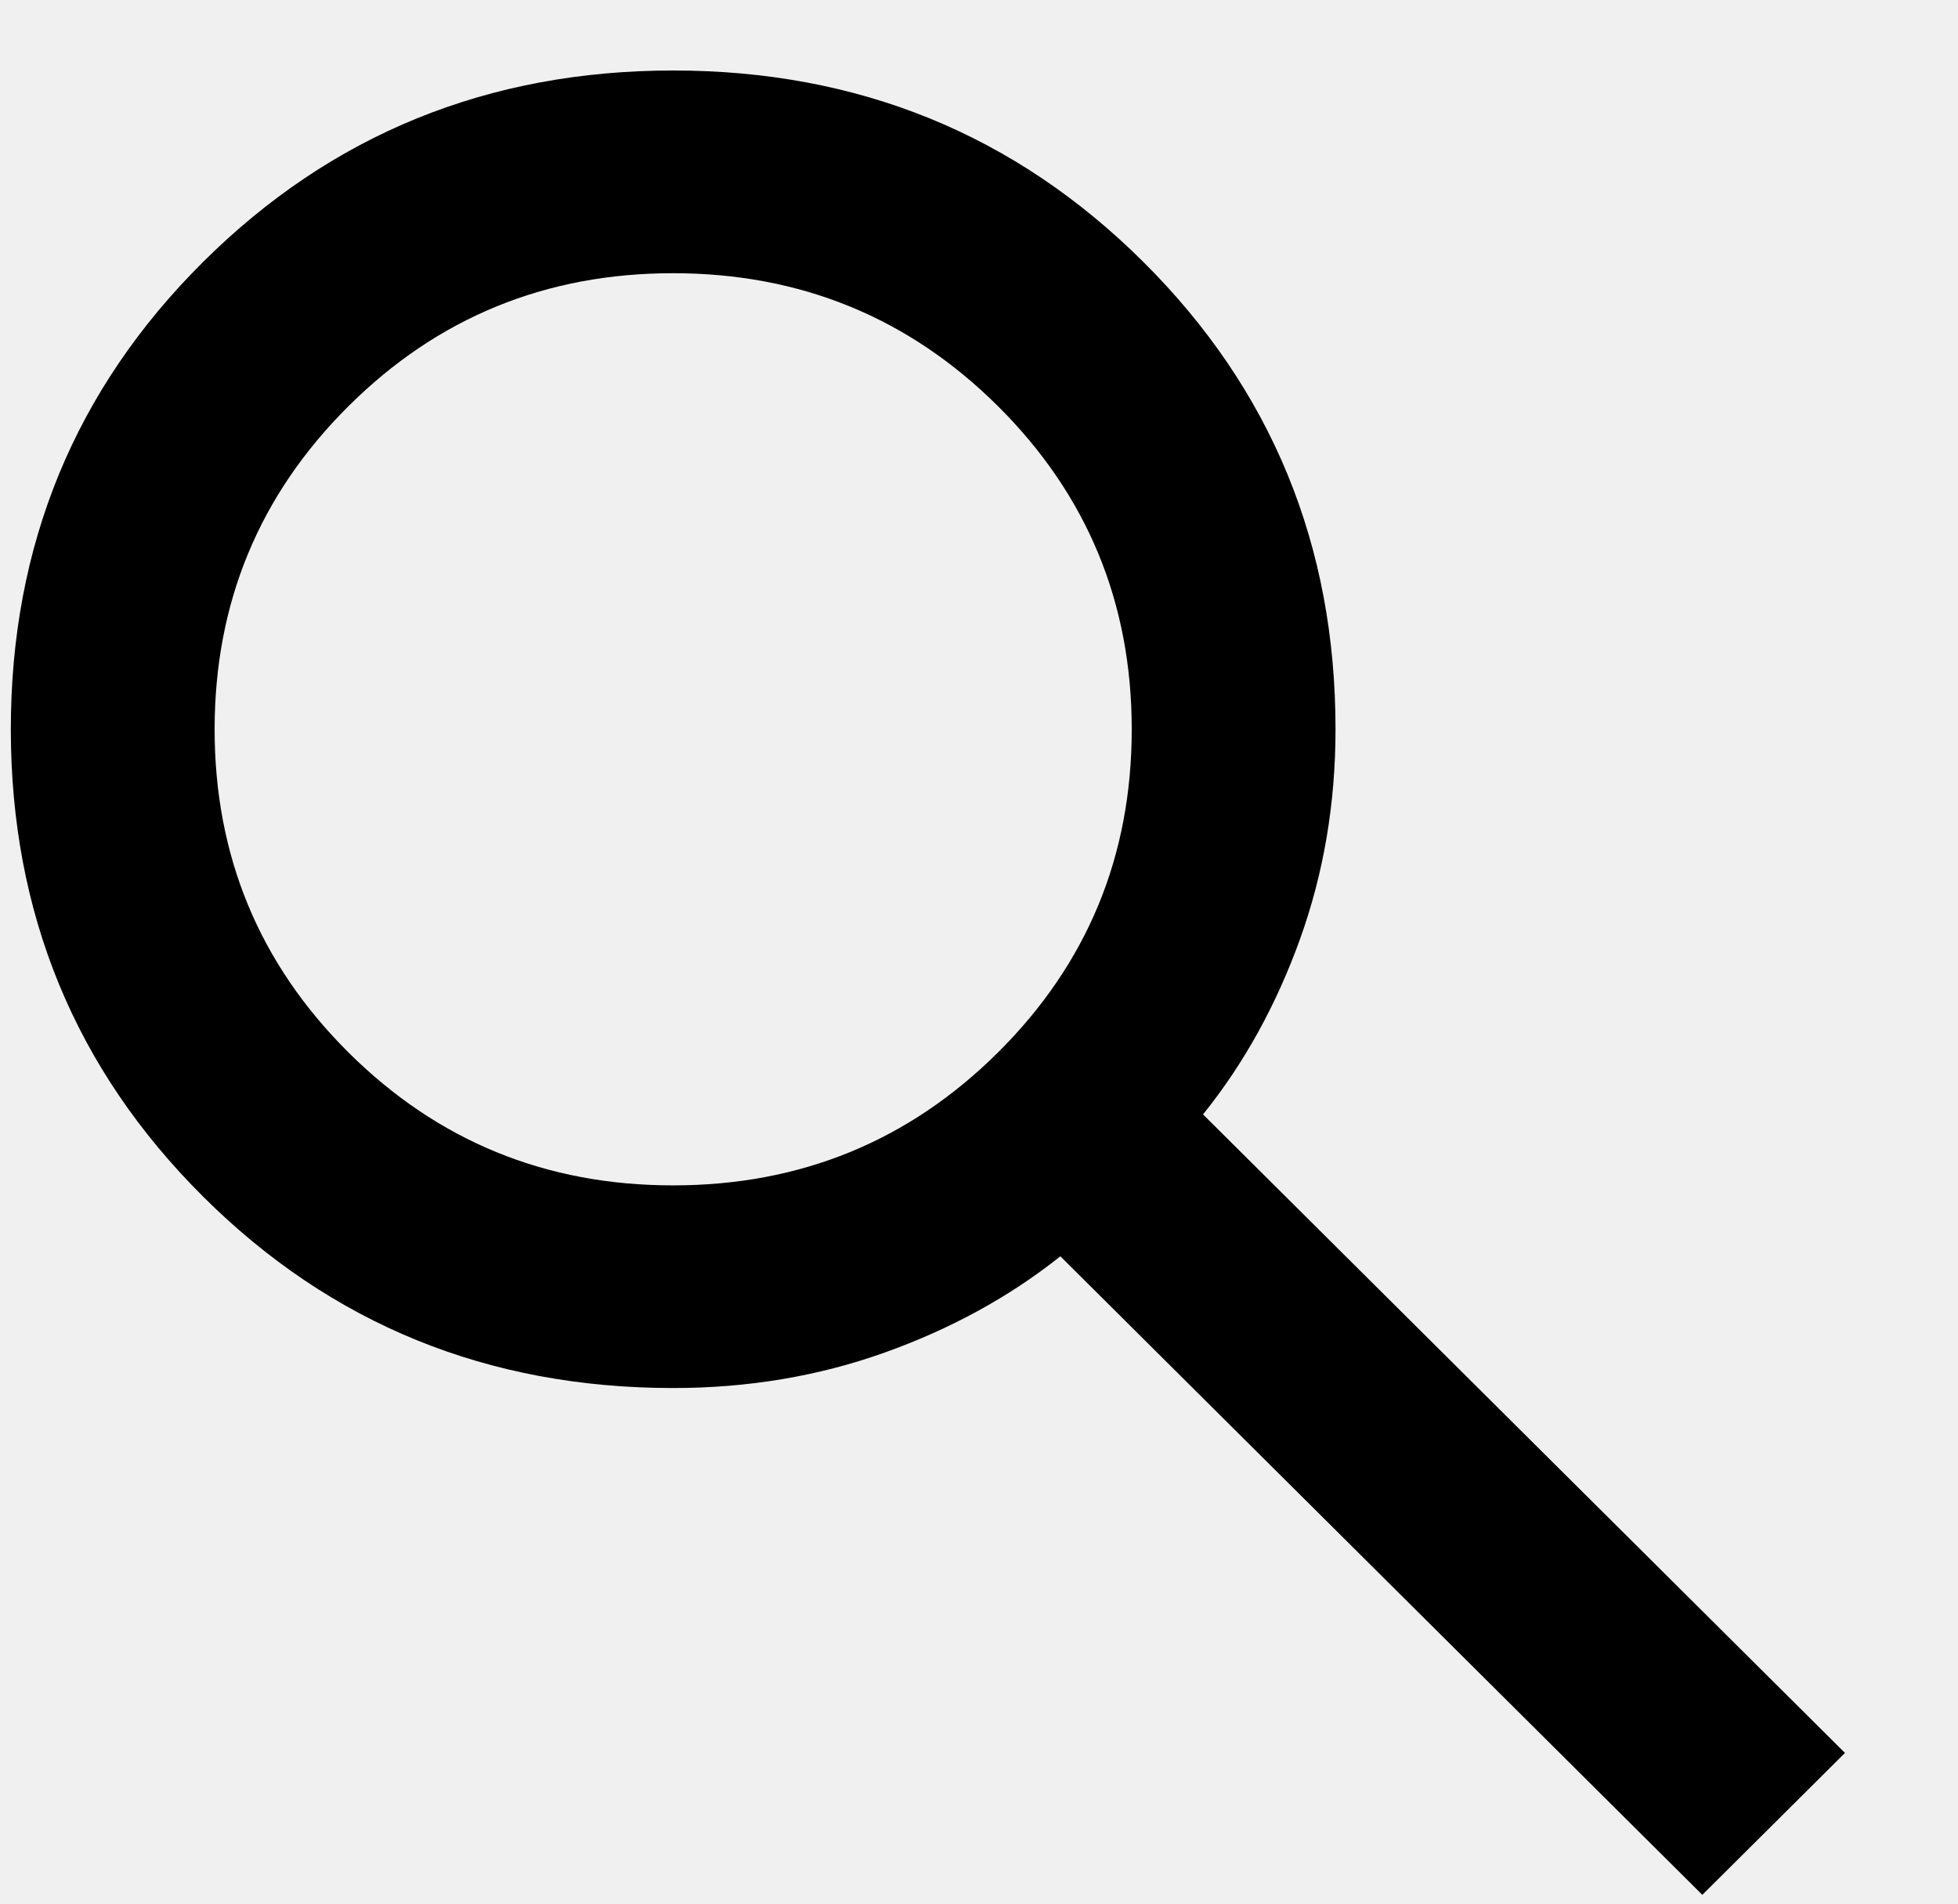
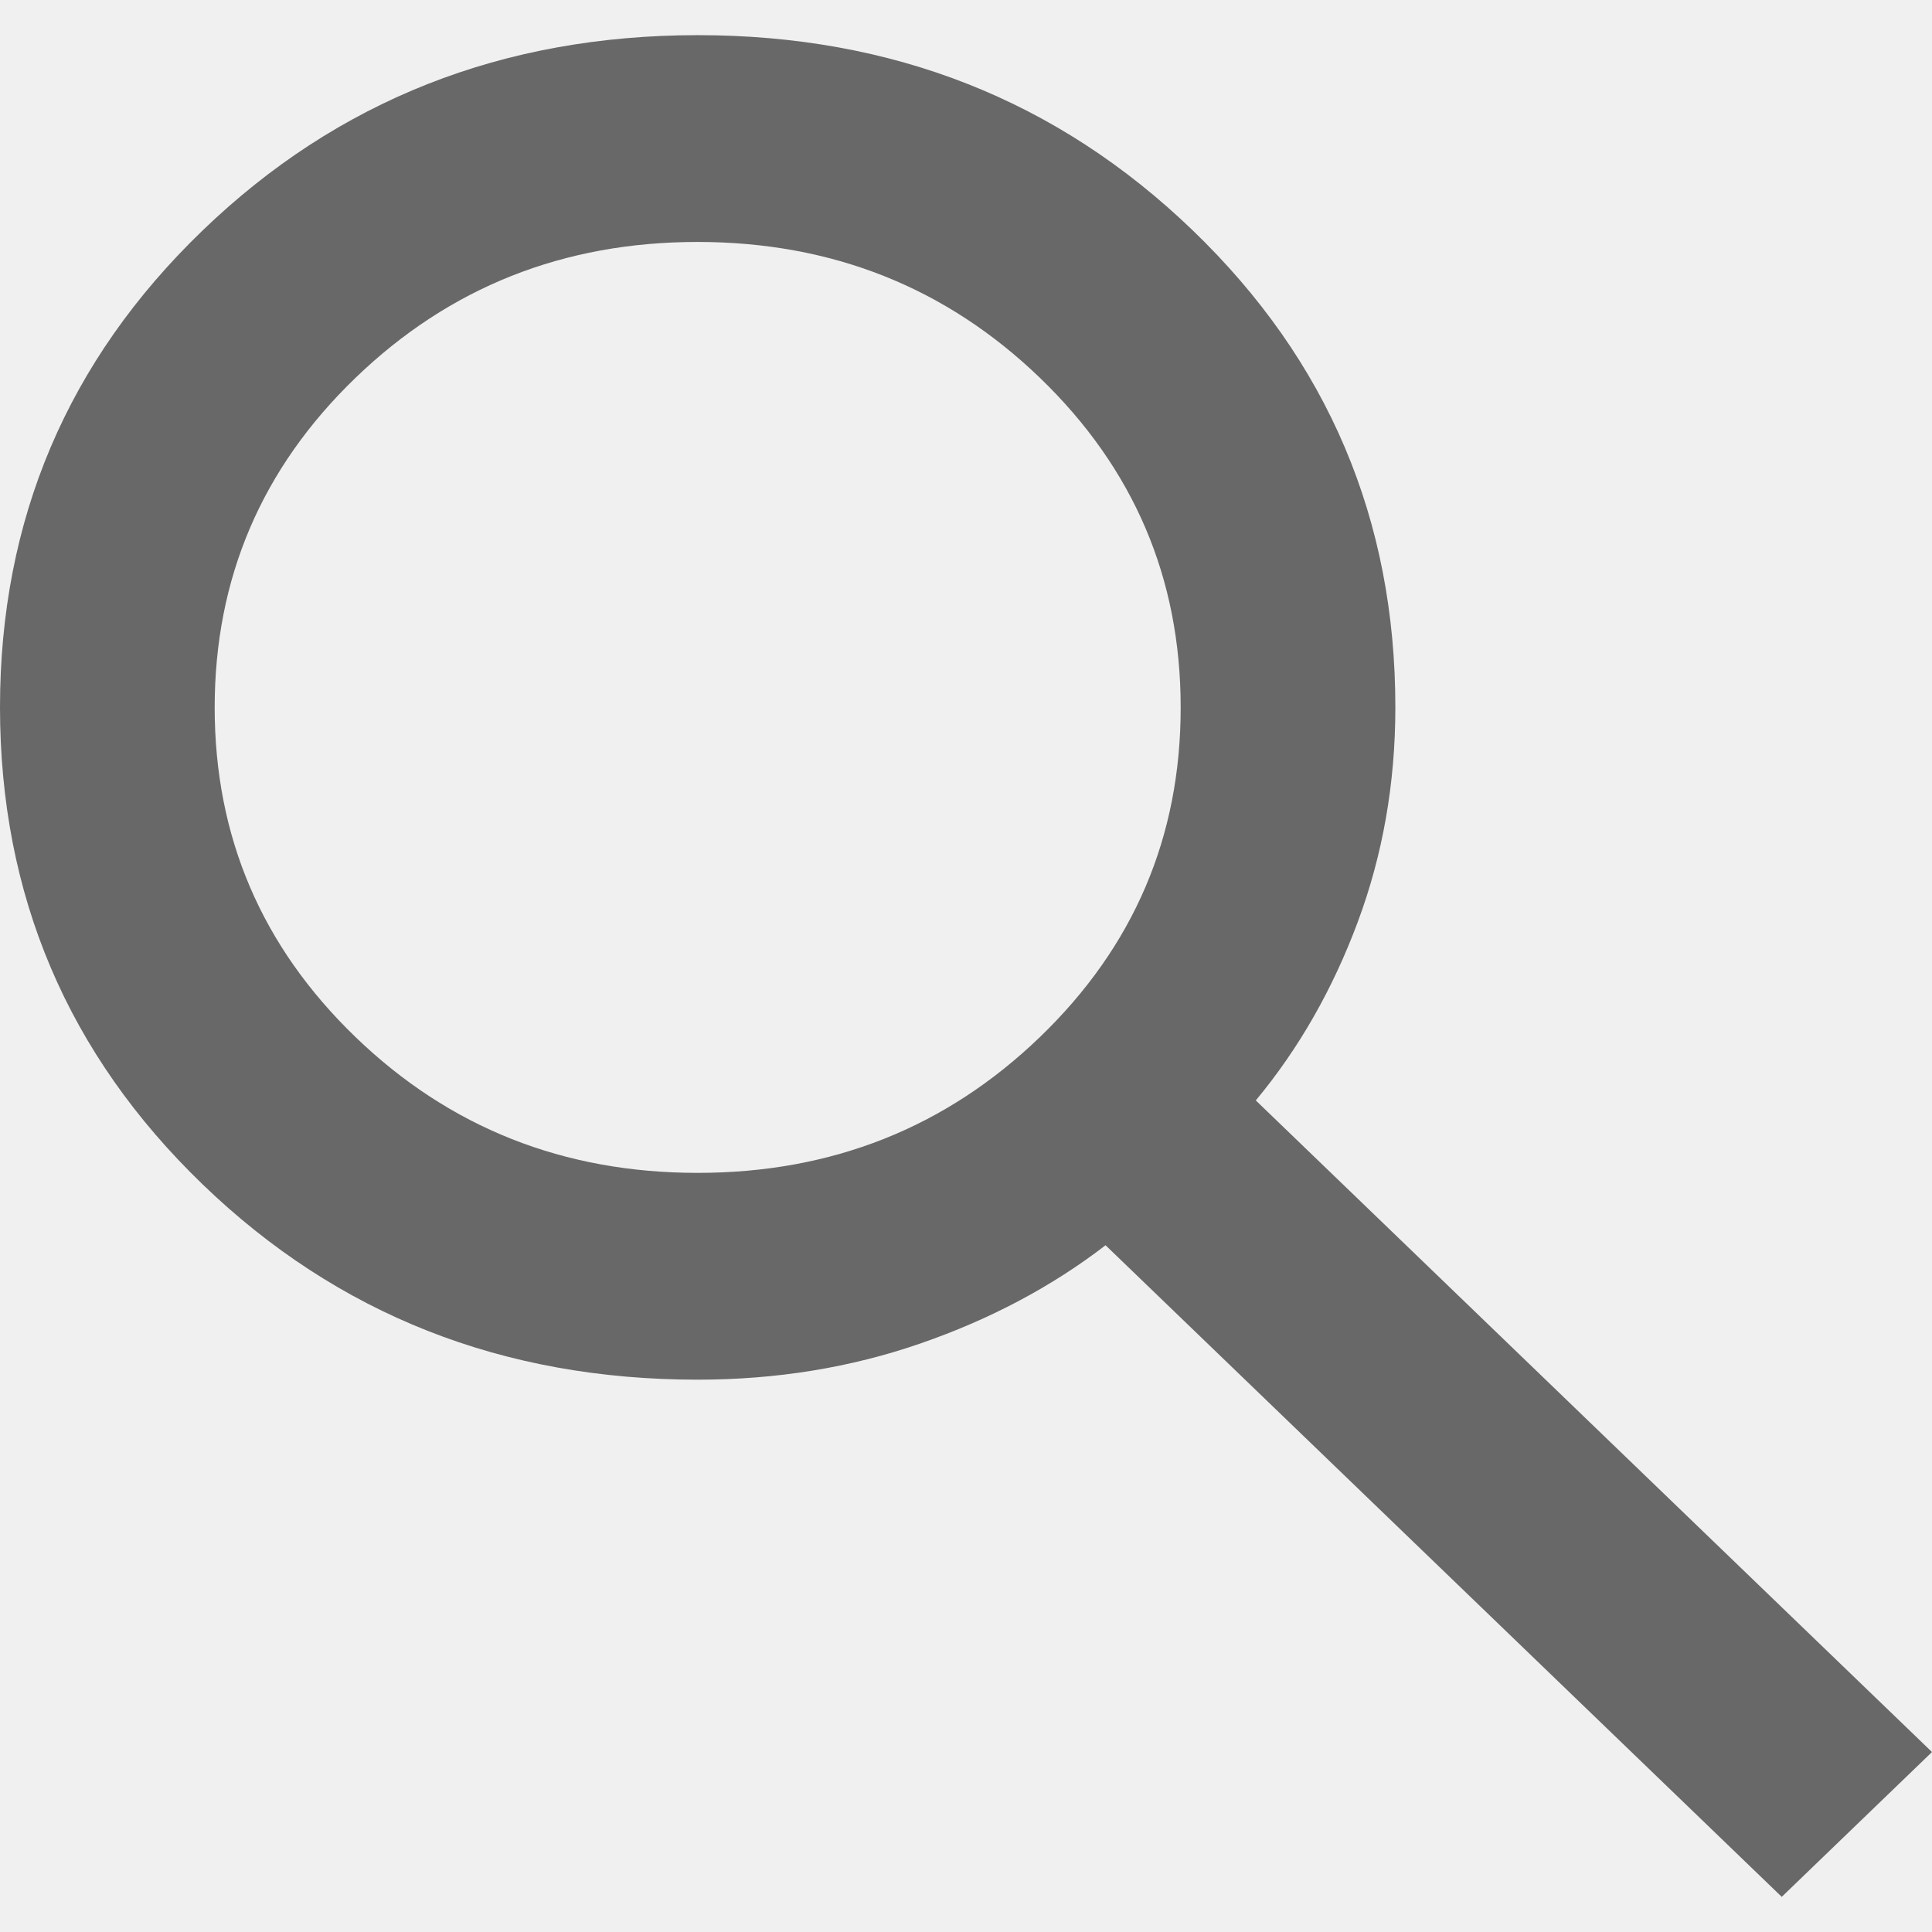
- <svg xmlns="http://www.w3.org/2000/svg" width="36" height="35" viewBox="0 0 36 35" fill="none">
-   <g clip-path="url(#clip0_191_352)">
-     <path d="M31.299 34.838L19.496 23.098C18.56 23.843 17.482 24.433 16.265 24.868C15.047 25.303 13.751 25.52 12.377 25.52C8.973 25.52 6.093 24.348 3.736 22.002C1.38 19.657 0.2 16.792 0.199 13.408C0.199 10.023 1.378 7.158 3.736 4.814C6.095 2.47 8.975 1.297 12.377 1.296C15.781 1.296 18.661 2.469 21.02 4.814C23.378 7.159 24.556 10.024 24.555 13.408C24.555 14.775 24.336 16.064 23.899 17.275C23.462 18.486 22.869 19.558 22.119 20.489L33.922 32.229L31.299 34.838ZM12.377 21.794C14.719 21.794 16.71 20.979 18.35 19.349C19.99 17.719 20.809 15.739 20.808 13.408C20.808 11.079 19.988 9.099 18.35 7.469C16.711 5.84 14.72 5.024 12.377 5.023C10.035 5.023 8.045 5.838 6.406 7.469C4.767 9.101 3.947 11.08 3.946 13.408C3.946 15.737 4.766 17.718 6.406 19.349C8.046 20.98 10.036 21.795 12.377 21.794Z" fill="black" />
-   </g>
-   <defs>
-     <clipPath id="clip0_191_352">
-       <rect width="35.189" height="35" fill="white" transform="translate(0.199219)" />
-     </clipPath>
-   </defs>
+ <svg xmlns="http://www.w3.org/2000/svg" width="26" height="26" viewBox="0 0 26 26" fill="none">
+   <path d="M23.978 25.527L14.878 16.758C14.156 17.314 13.325 17.755 12.386 18.08C11.447 18.405 10.448 18.567 9.389 18.567C6.765 18.567 4.544 17.691 2.727 15.939C0.91 14.187 0.001 12.048 0 9.52C0 6.991 0.909 4.852 2.727 3.101C4.545 1.35 6.766 0.474 9.389 0.473C12.013 0.473 14.234 1.349 16.052 3.101C17.87 4.852 18.779 6.992 18.778 9.52C18.778 10.541 18.609 11.503 18.272 12.408C17.935 13.313 17.478 14.113 16.9 14.809L26 23.578L23.978 25.527ZM9.389 15.784C11.194 15.784 12.729 15.175 13.994 13.957C15.258 12.74 15.89 11.261 15.889 9.52C15.889 7.78 15.257 6.301 13.994 5.084C12.73 3.867 11.195 3.257 9.389 3.256C7.583 3.256 6.049 3.866 4.785 5.084C3.522 6.302 2.89 7.781 2.889 9.52C2.889 11.26 3.521 12.739 4.785 13.957C6.05 15.176 7.584 15.784 9.389 15.784Z" fill="#686868" />
</svg>
